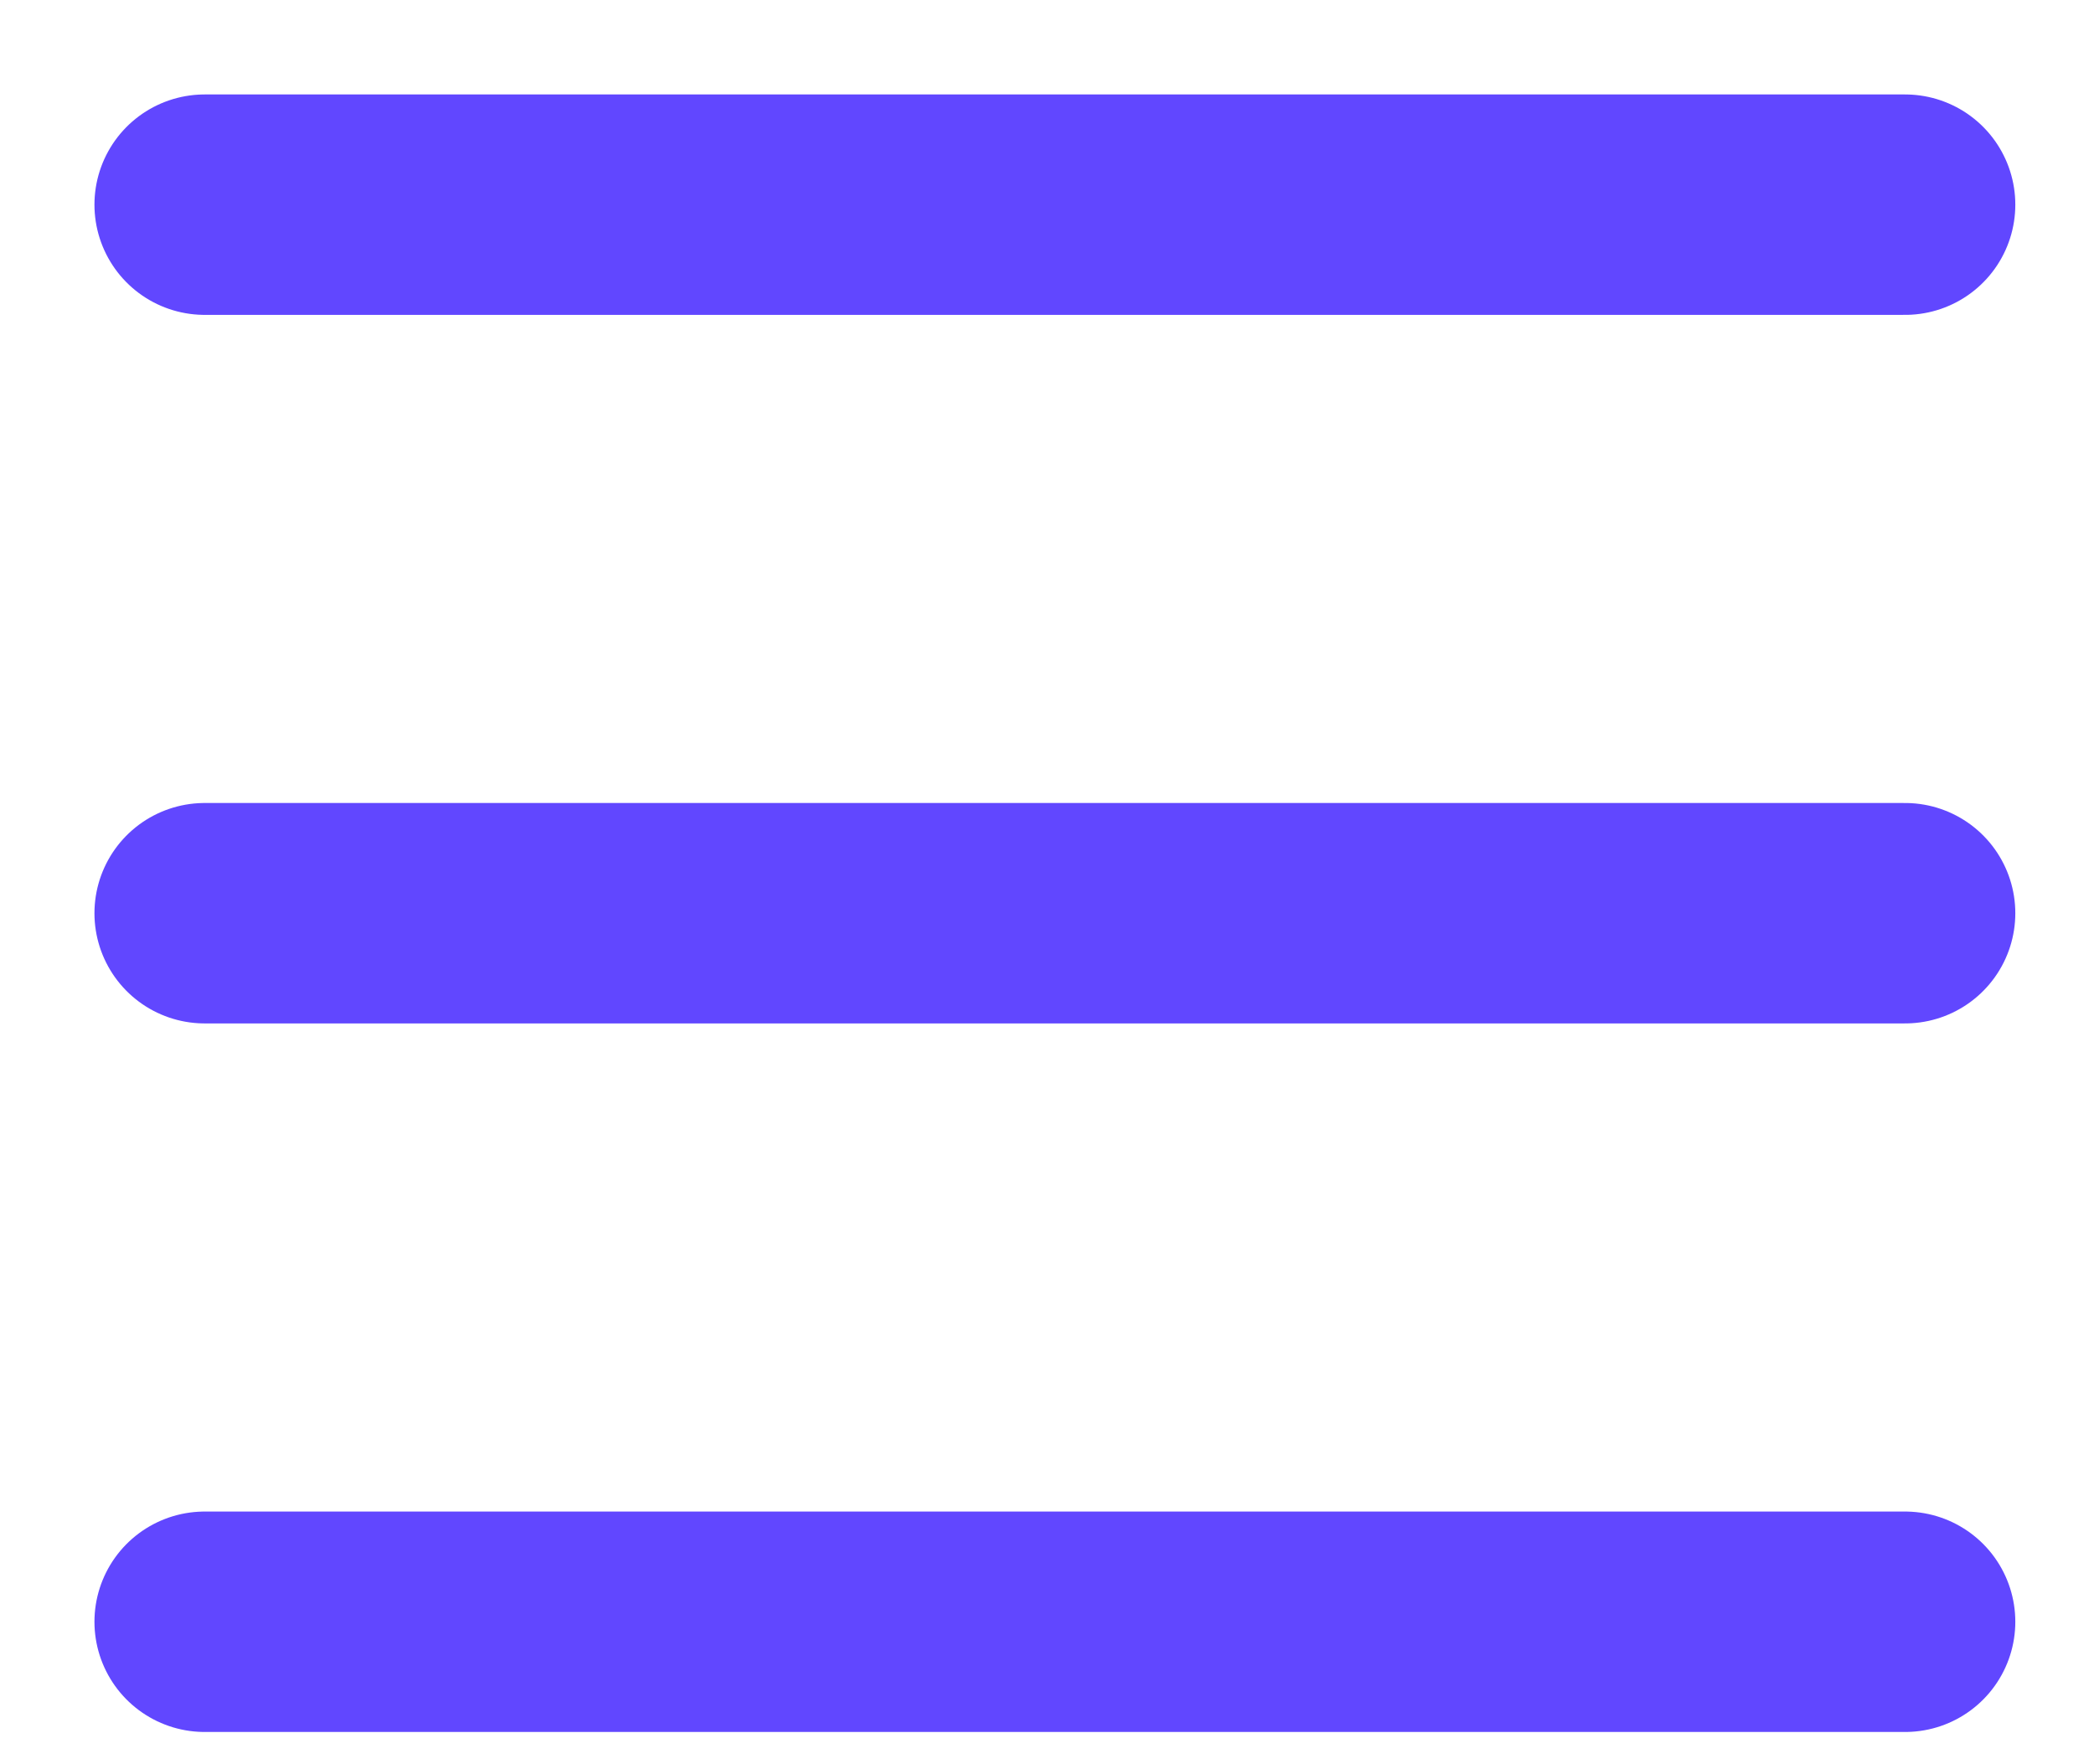
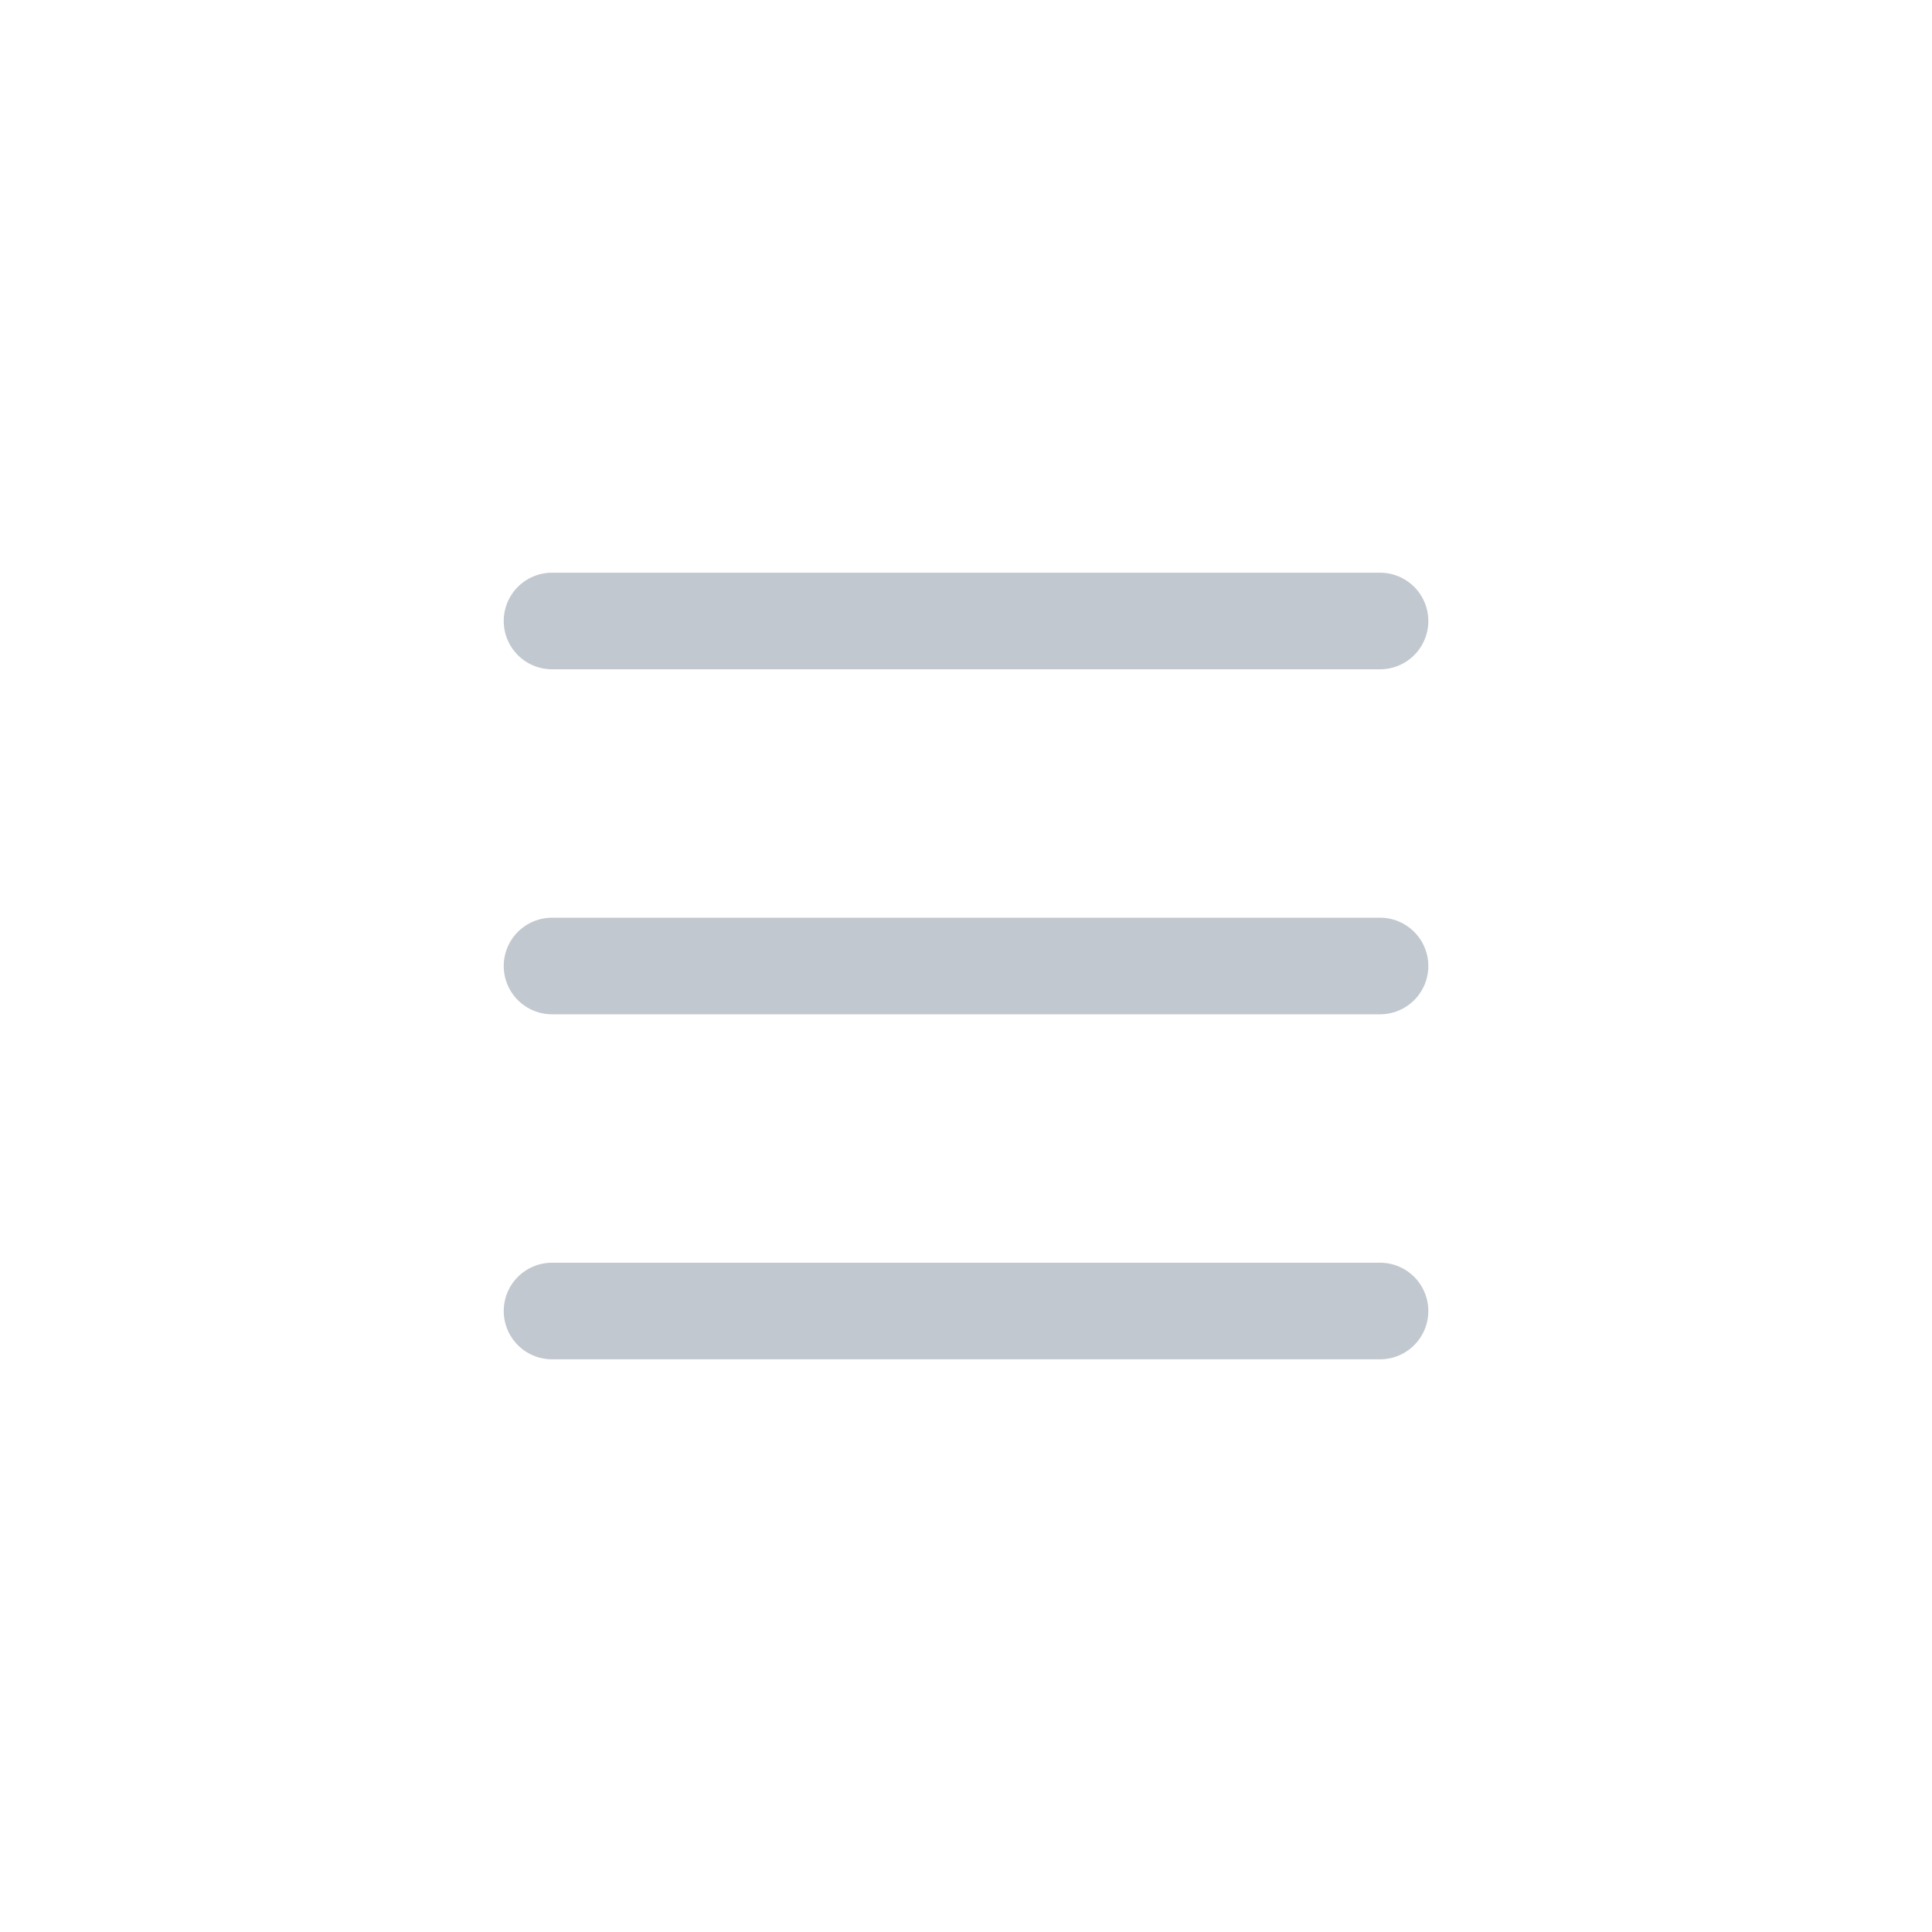
- <svg xmlns="http://www.w3.org/2000/svg" width="19" height="16" viewBox="0 0 19 16" fill="none">
-   <path d="M1.857 14.715H17.286" stroke="#6147FF" stroke-width="2" stroke-linecap="round" />
-   <path d="M1.857 8.286H17.286" stroke="#6147FF" stroke-width="2" stroke-linecap="round" />
-   <path d="M1.857 1.857H17.286" stroke="#6147FF" stroke-width="2" stroke-linecap="round" />
+ <svg xmlns="http://www.w3.org/2000/svg" width="40" height="40" viewBox="0 0 40 40" fill="none">
+   <path d="M11.429 27.143H28.572" stroke="#C2C8CF" stroke-width="2" stroke-linecap="round" />
+   <path d="M11.429 20H28.572" stroke="#C2C8CF" stroke-width="2" stroke-linecap="round" />
+   <path d="M11.429 12.857H28.572" stroke="#C2C8CF" stroke-width="2" stroke-linecap="round" />
</svg>
